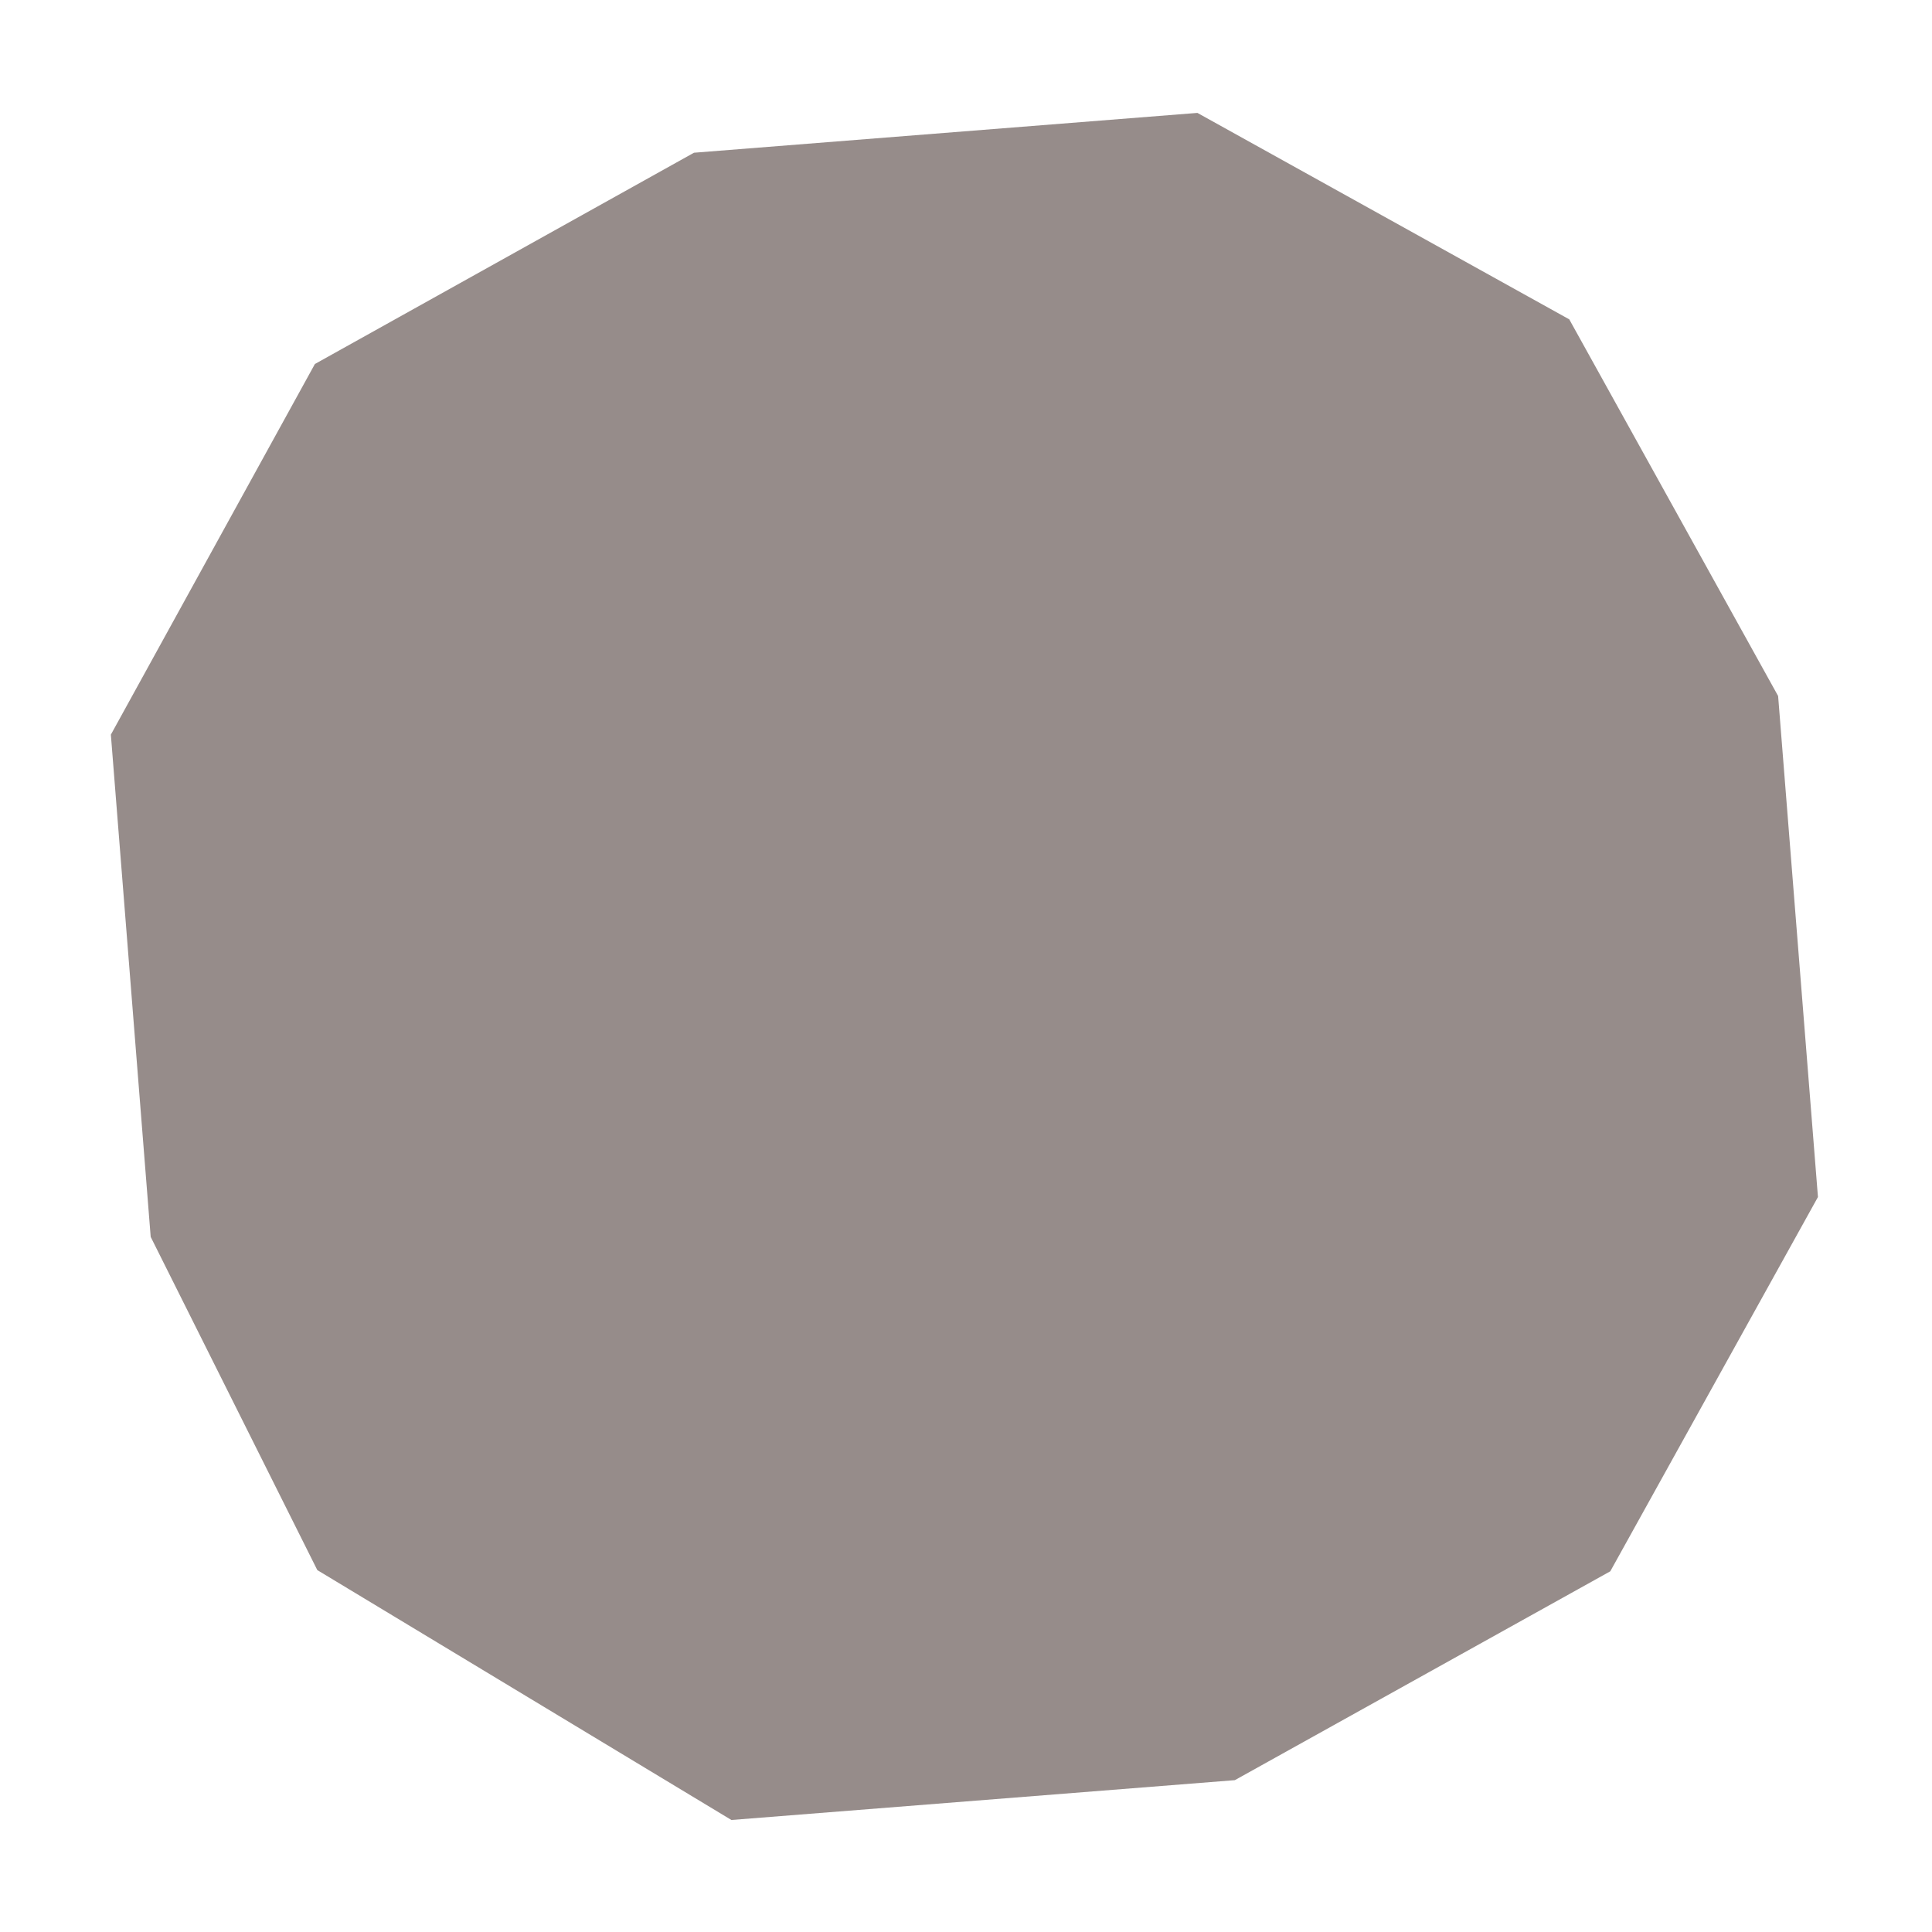
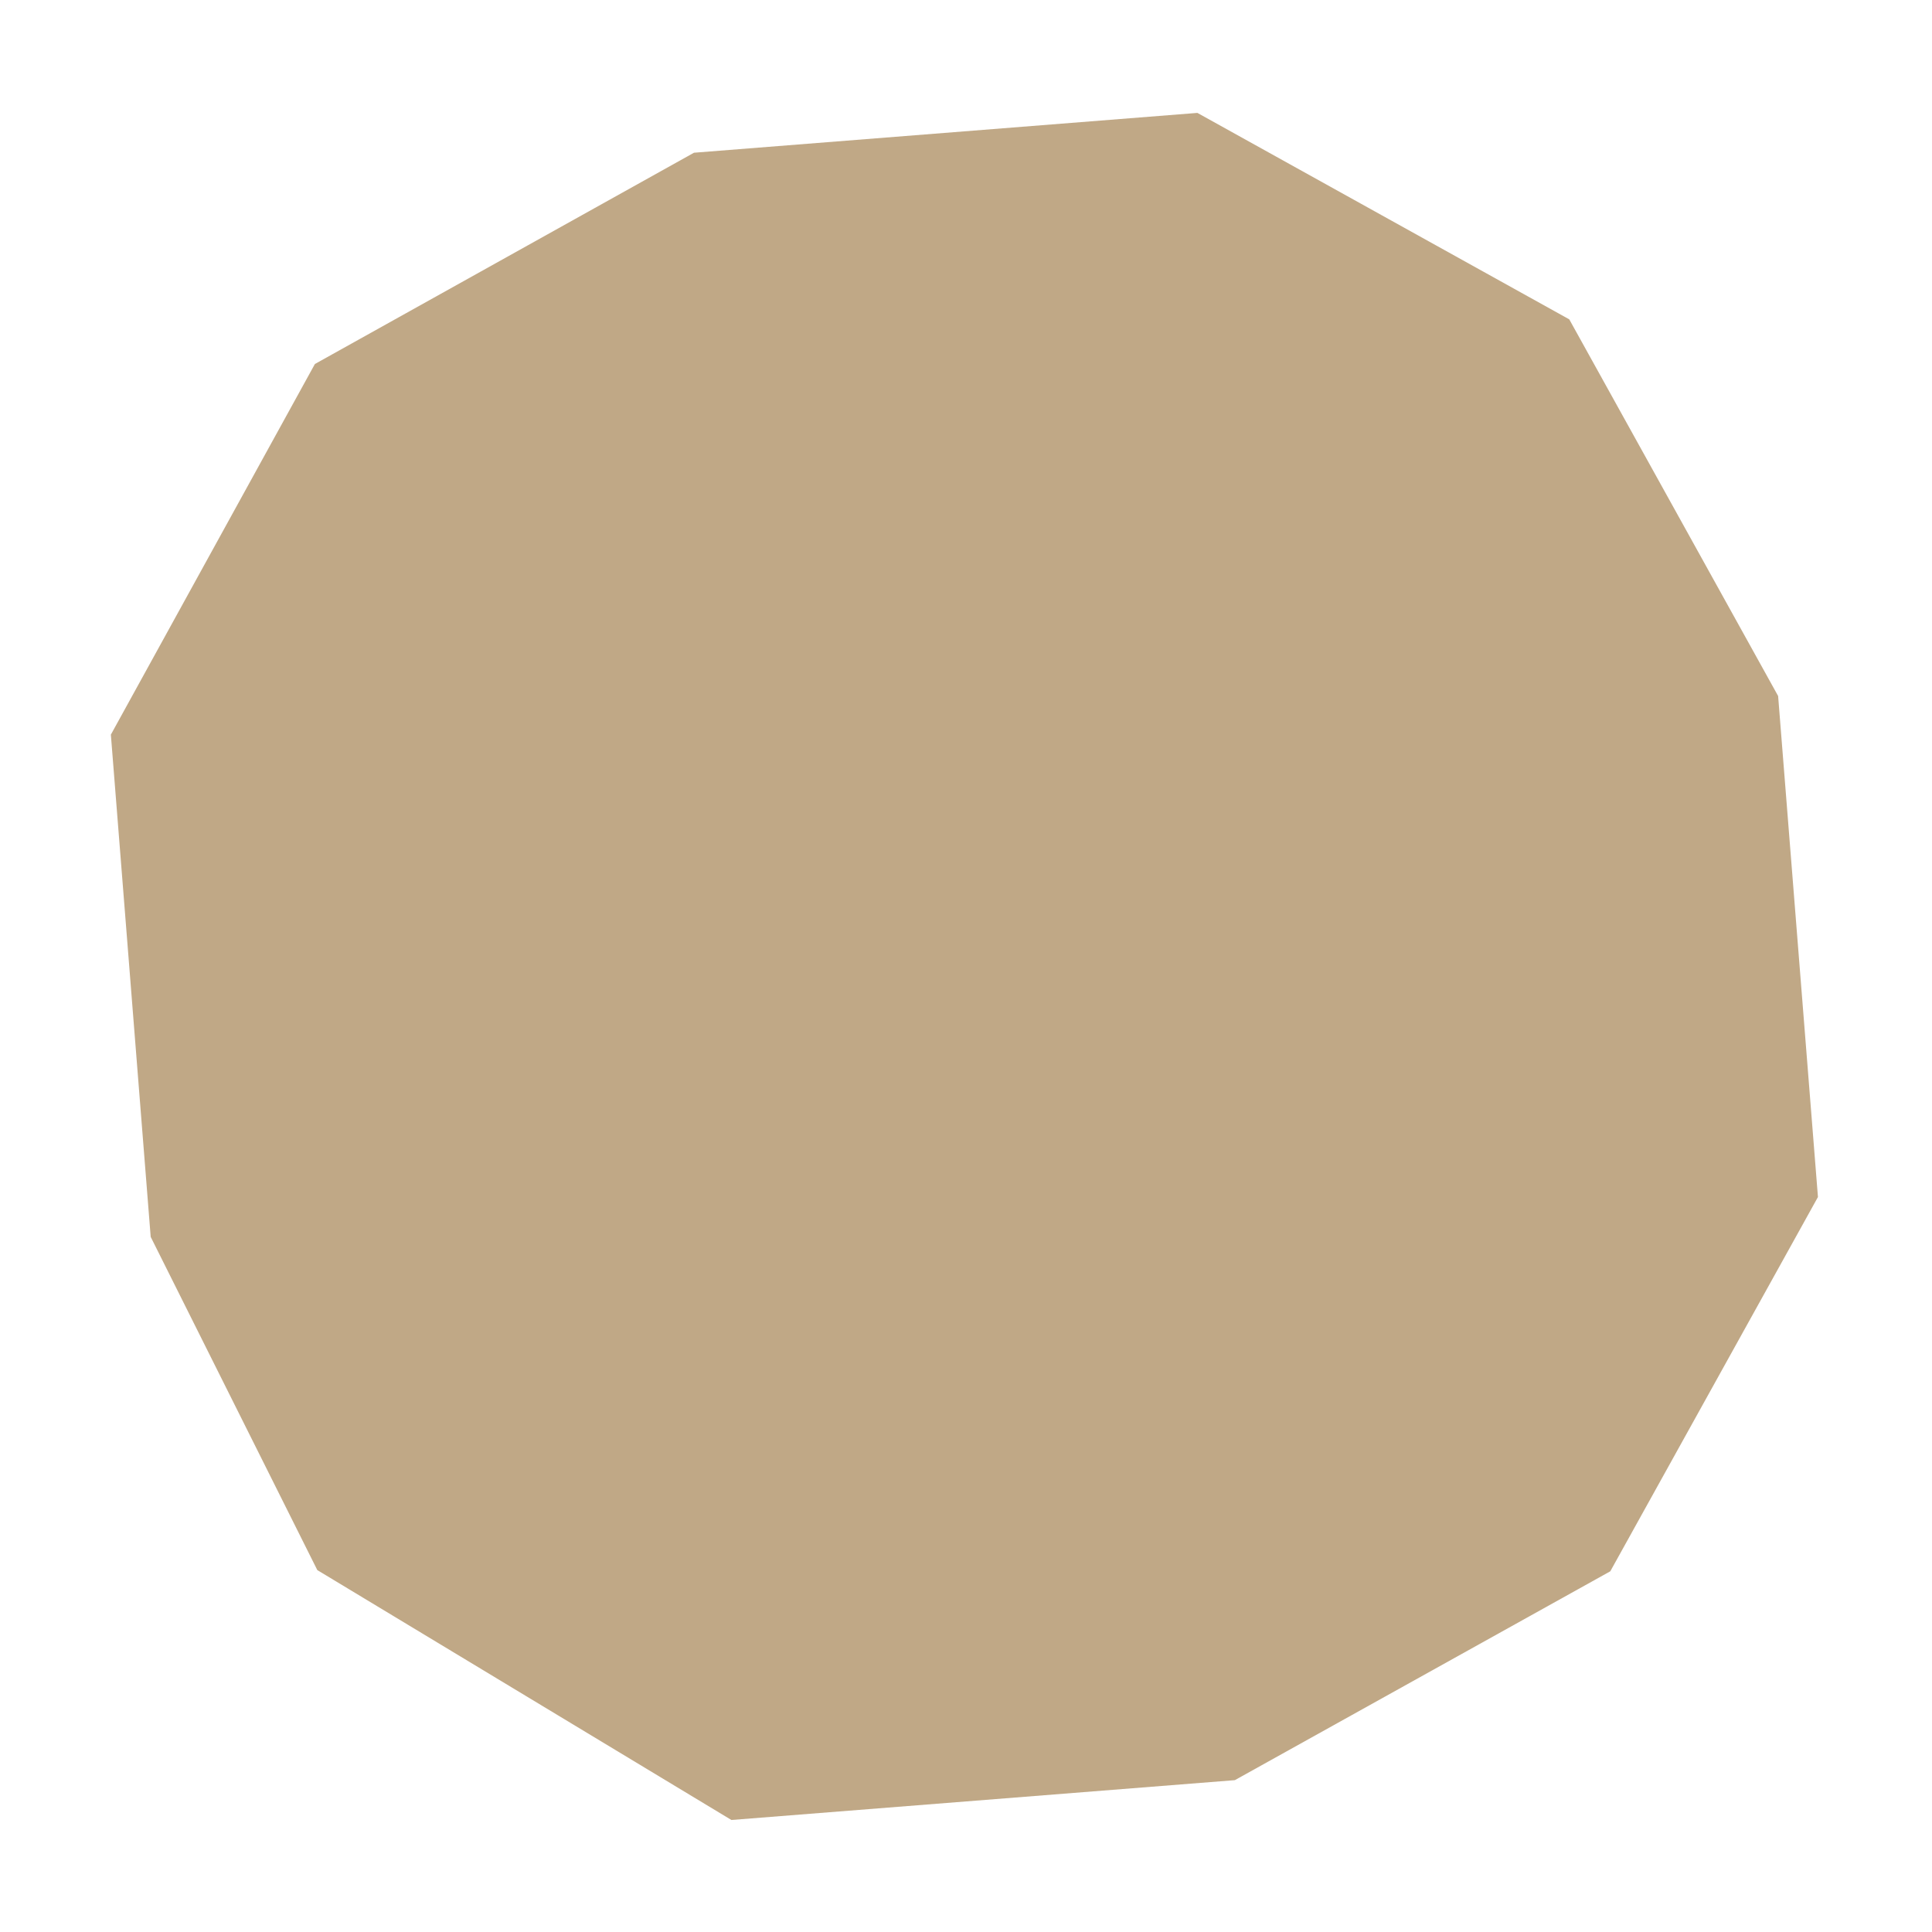
<svg xmlns="http://www.w3.org/2000/svg" width="1024" height="1024" viewBox="0 0 1024 1024" fill="none">
-   <path fill="#968C8A" d="M 58.76 389.38 L 166.90 192.93 L 367.82 80.95 L 634.65 59.84 L 831.74 169.26 L 942.44 368.90 L 963.55 634.45 L 853.49 832.82 L 654.49 943.52 L 387.66 964.63 L 168.18 832.18 L 79.87 655.57 Z" />
+   <path fill="#c0a886" d="M 58.76 389.38 L 166.90 192.93 L 367.82 80.95 L 634.65 59.84 L 831.74 169.26 L 942.44 368.90 L 963.55 634.45 L 853.49 832.82 L 654.49 943.52 L 387.66 964.63 L 168.18 832.18 L 79.87 655.57 Z" />
</svg>
